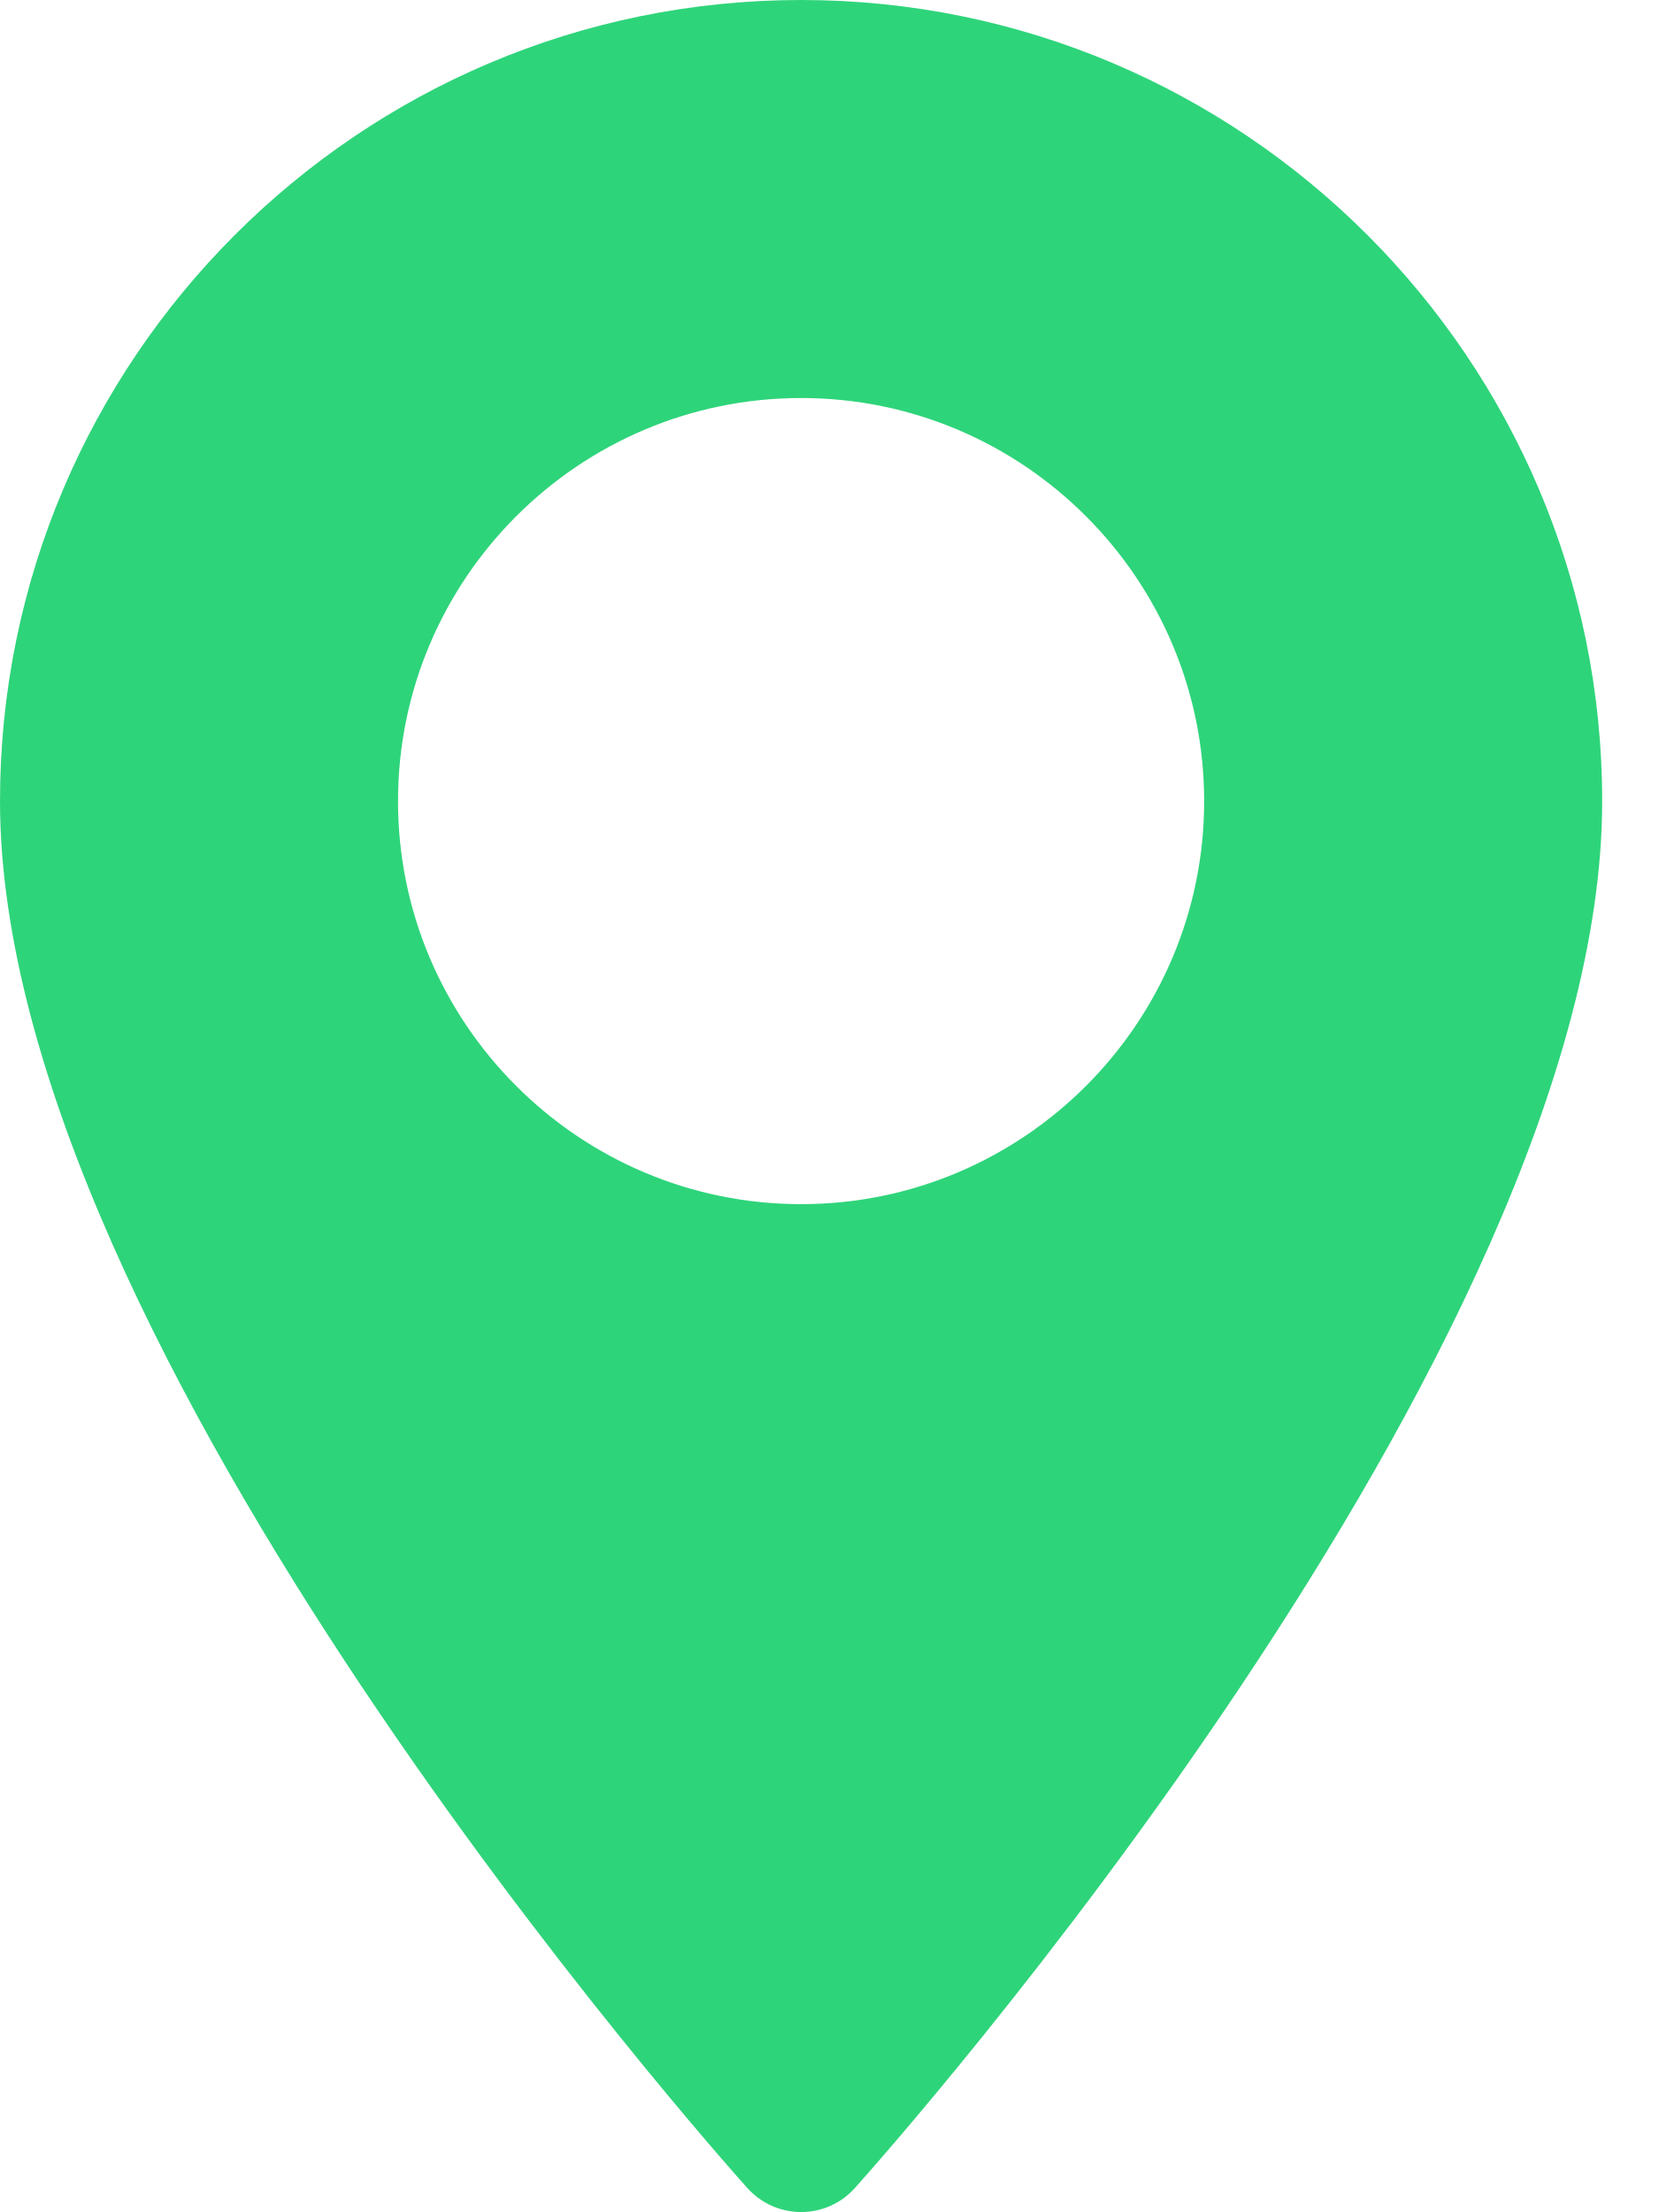
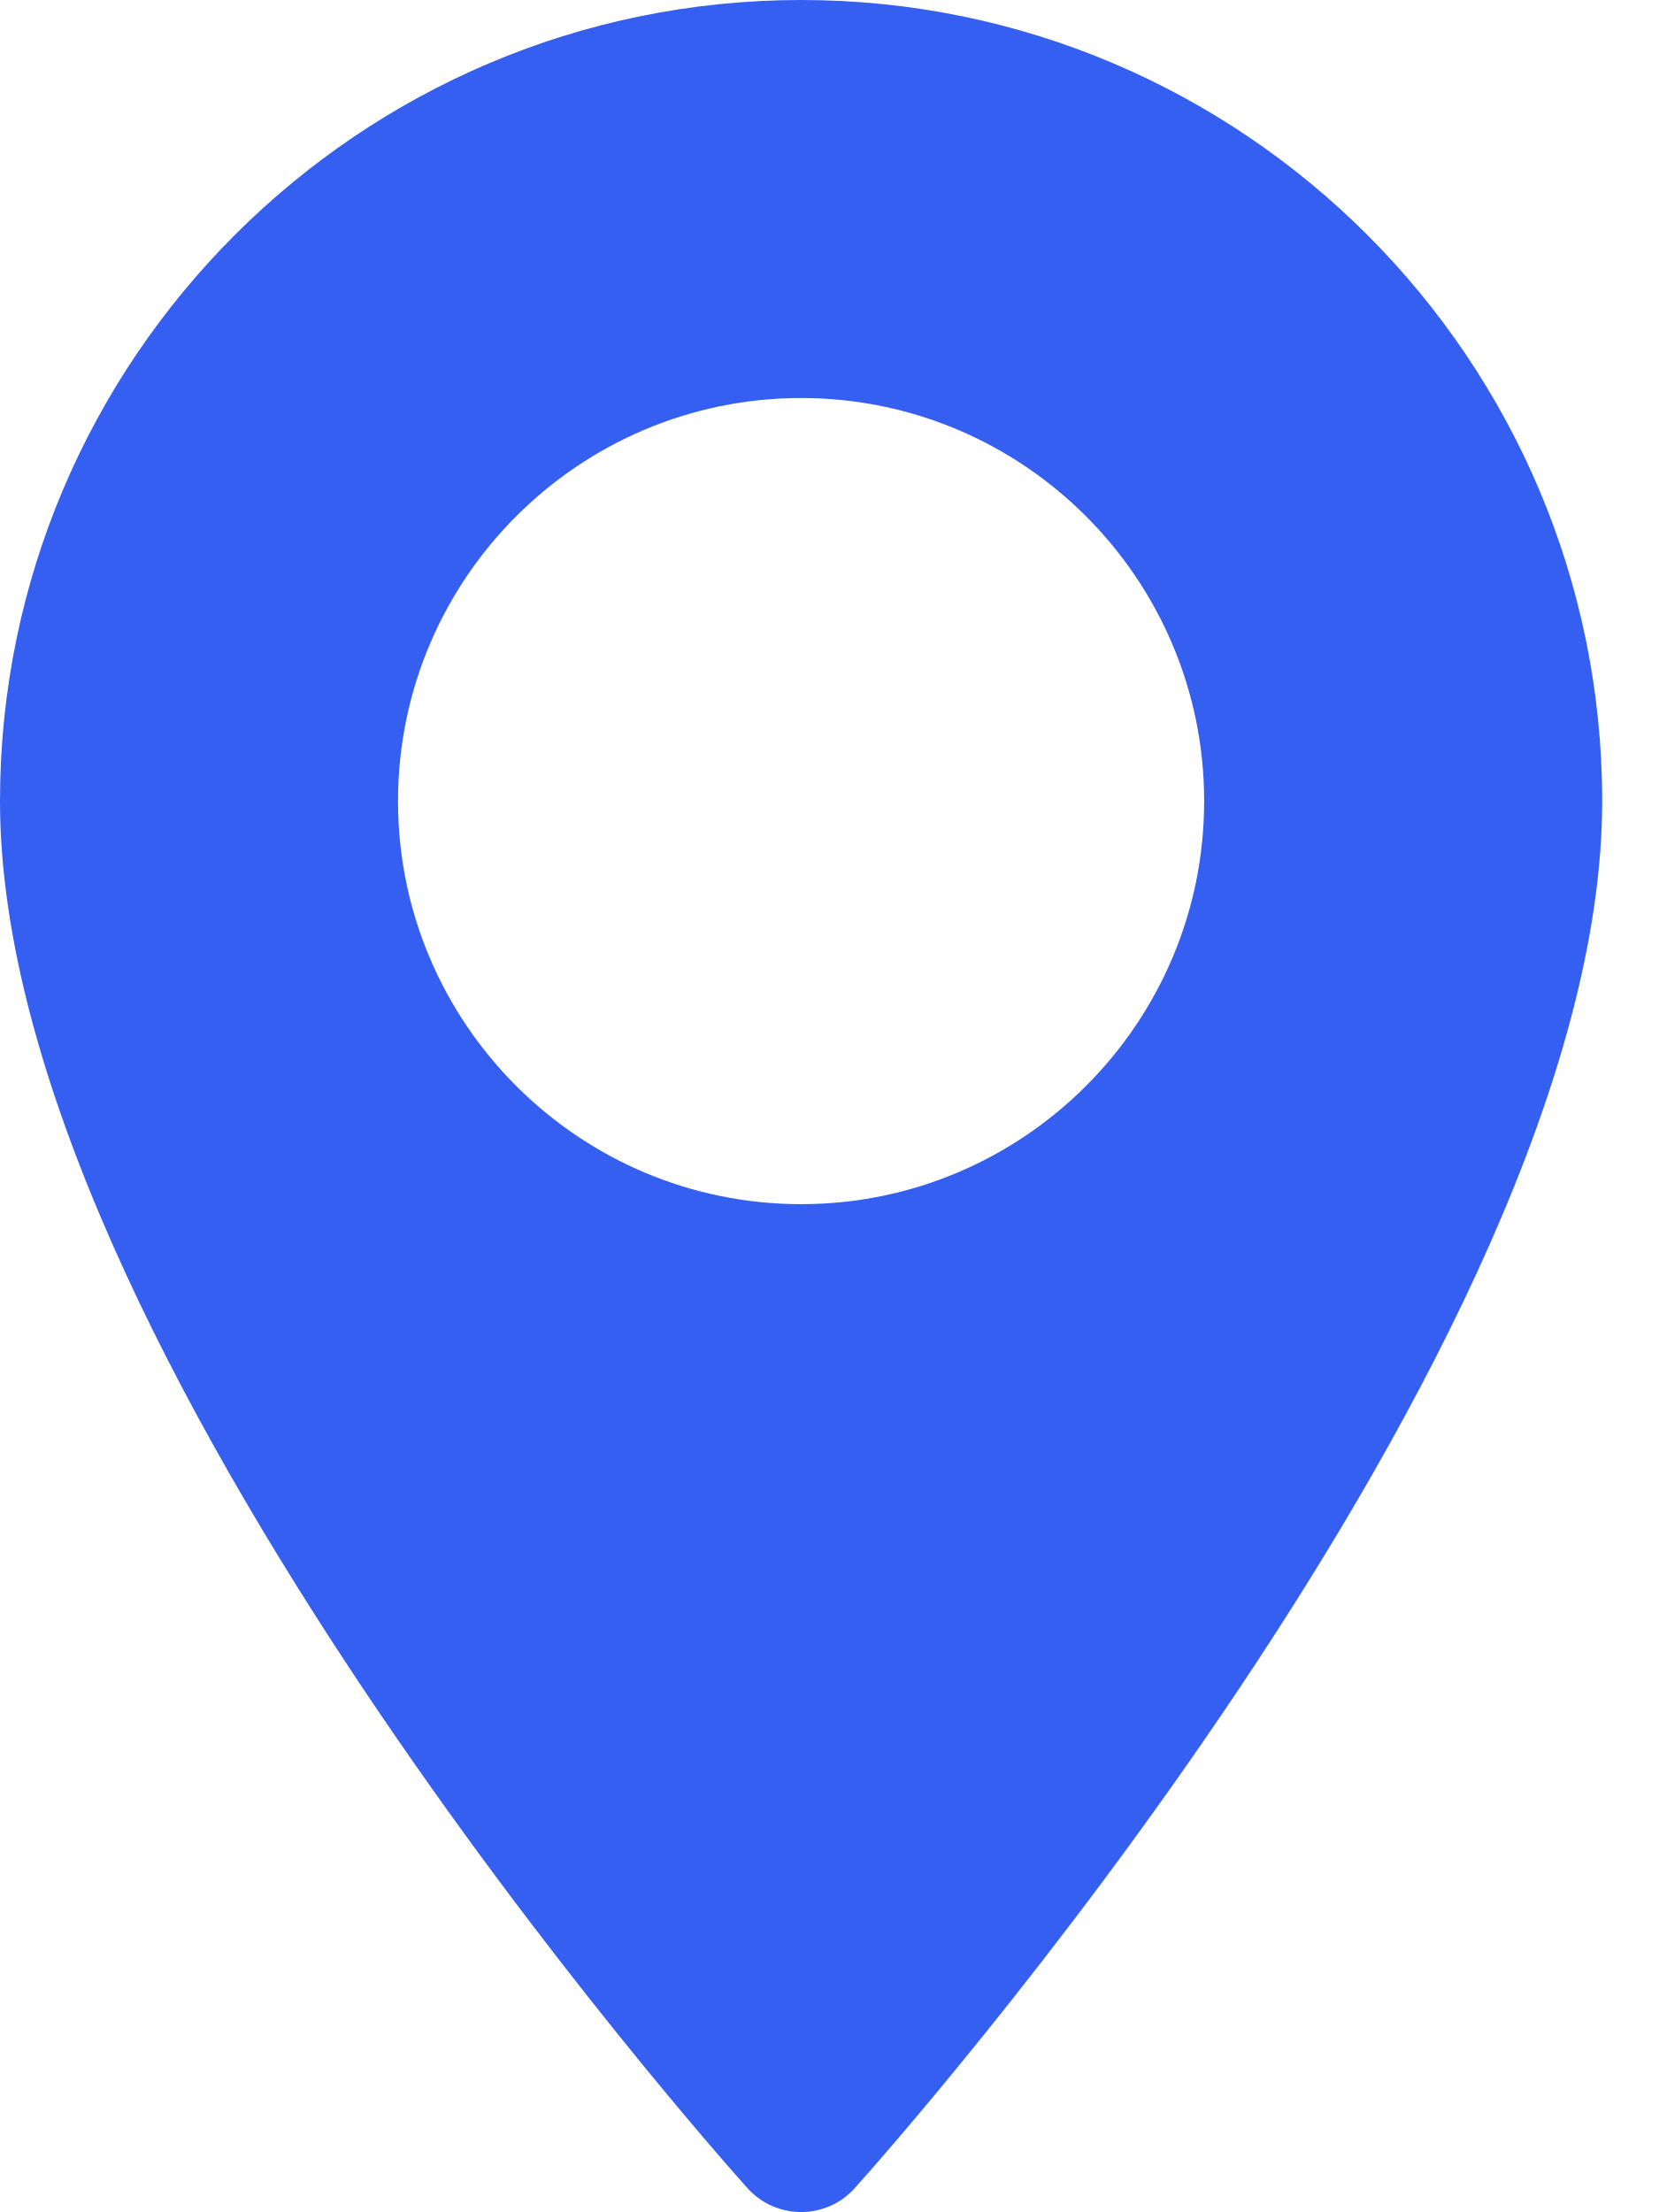
<svg xmlns="http://www.w3.org/2000/svg" width="12" height="16" viewBox="0 0 12 16" fill="none">
-   <path d="M5.795 0C2.599 0 0 2.599 0 5.795C0 9.76 5.186 15.581 5.406 15.827C5.614 16.058 5.976 16.058 6.183 15.827C6.404 15.581 11.589 9.76 11.589 5.795C11.589 2.599 8.99 0 5.795 0ZM5.795 8.71C4.187 8.71 2.879 7.402 2.879 5.795C2.879 4.187 4.187 2.879 5.795 2.879C7.402 2.879 8.71 4.187 8.71 5.795C8.71 7.402 7.402 8.71 5.795 8.71Z" fill="#2ED47A" />
+   <path d="M5.795 0C2.599 0 0 2.599 0 5.795C0 9.76 5.186 15.581 5.406 15.827C5.614 16.058 5.976 16.058 6.183 15.827C6.404 15.581 11.589 9.76 11.589 5.795C11.589 2.599 8.99 0 5.795 0ZM5.795 8.71C4.187 8.71 2.879 7.402 2.879 5.795C2.879 4.187 4.187 2.879 5.795 2.879C7.402 2.879 8.71 4.187 8.71 5.795C8.71 7.402 7.402 8.71 5.795 8.71Z" fill="#355FF1" />
</svg>
